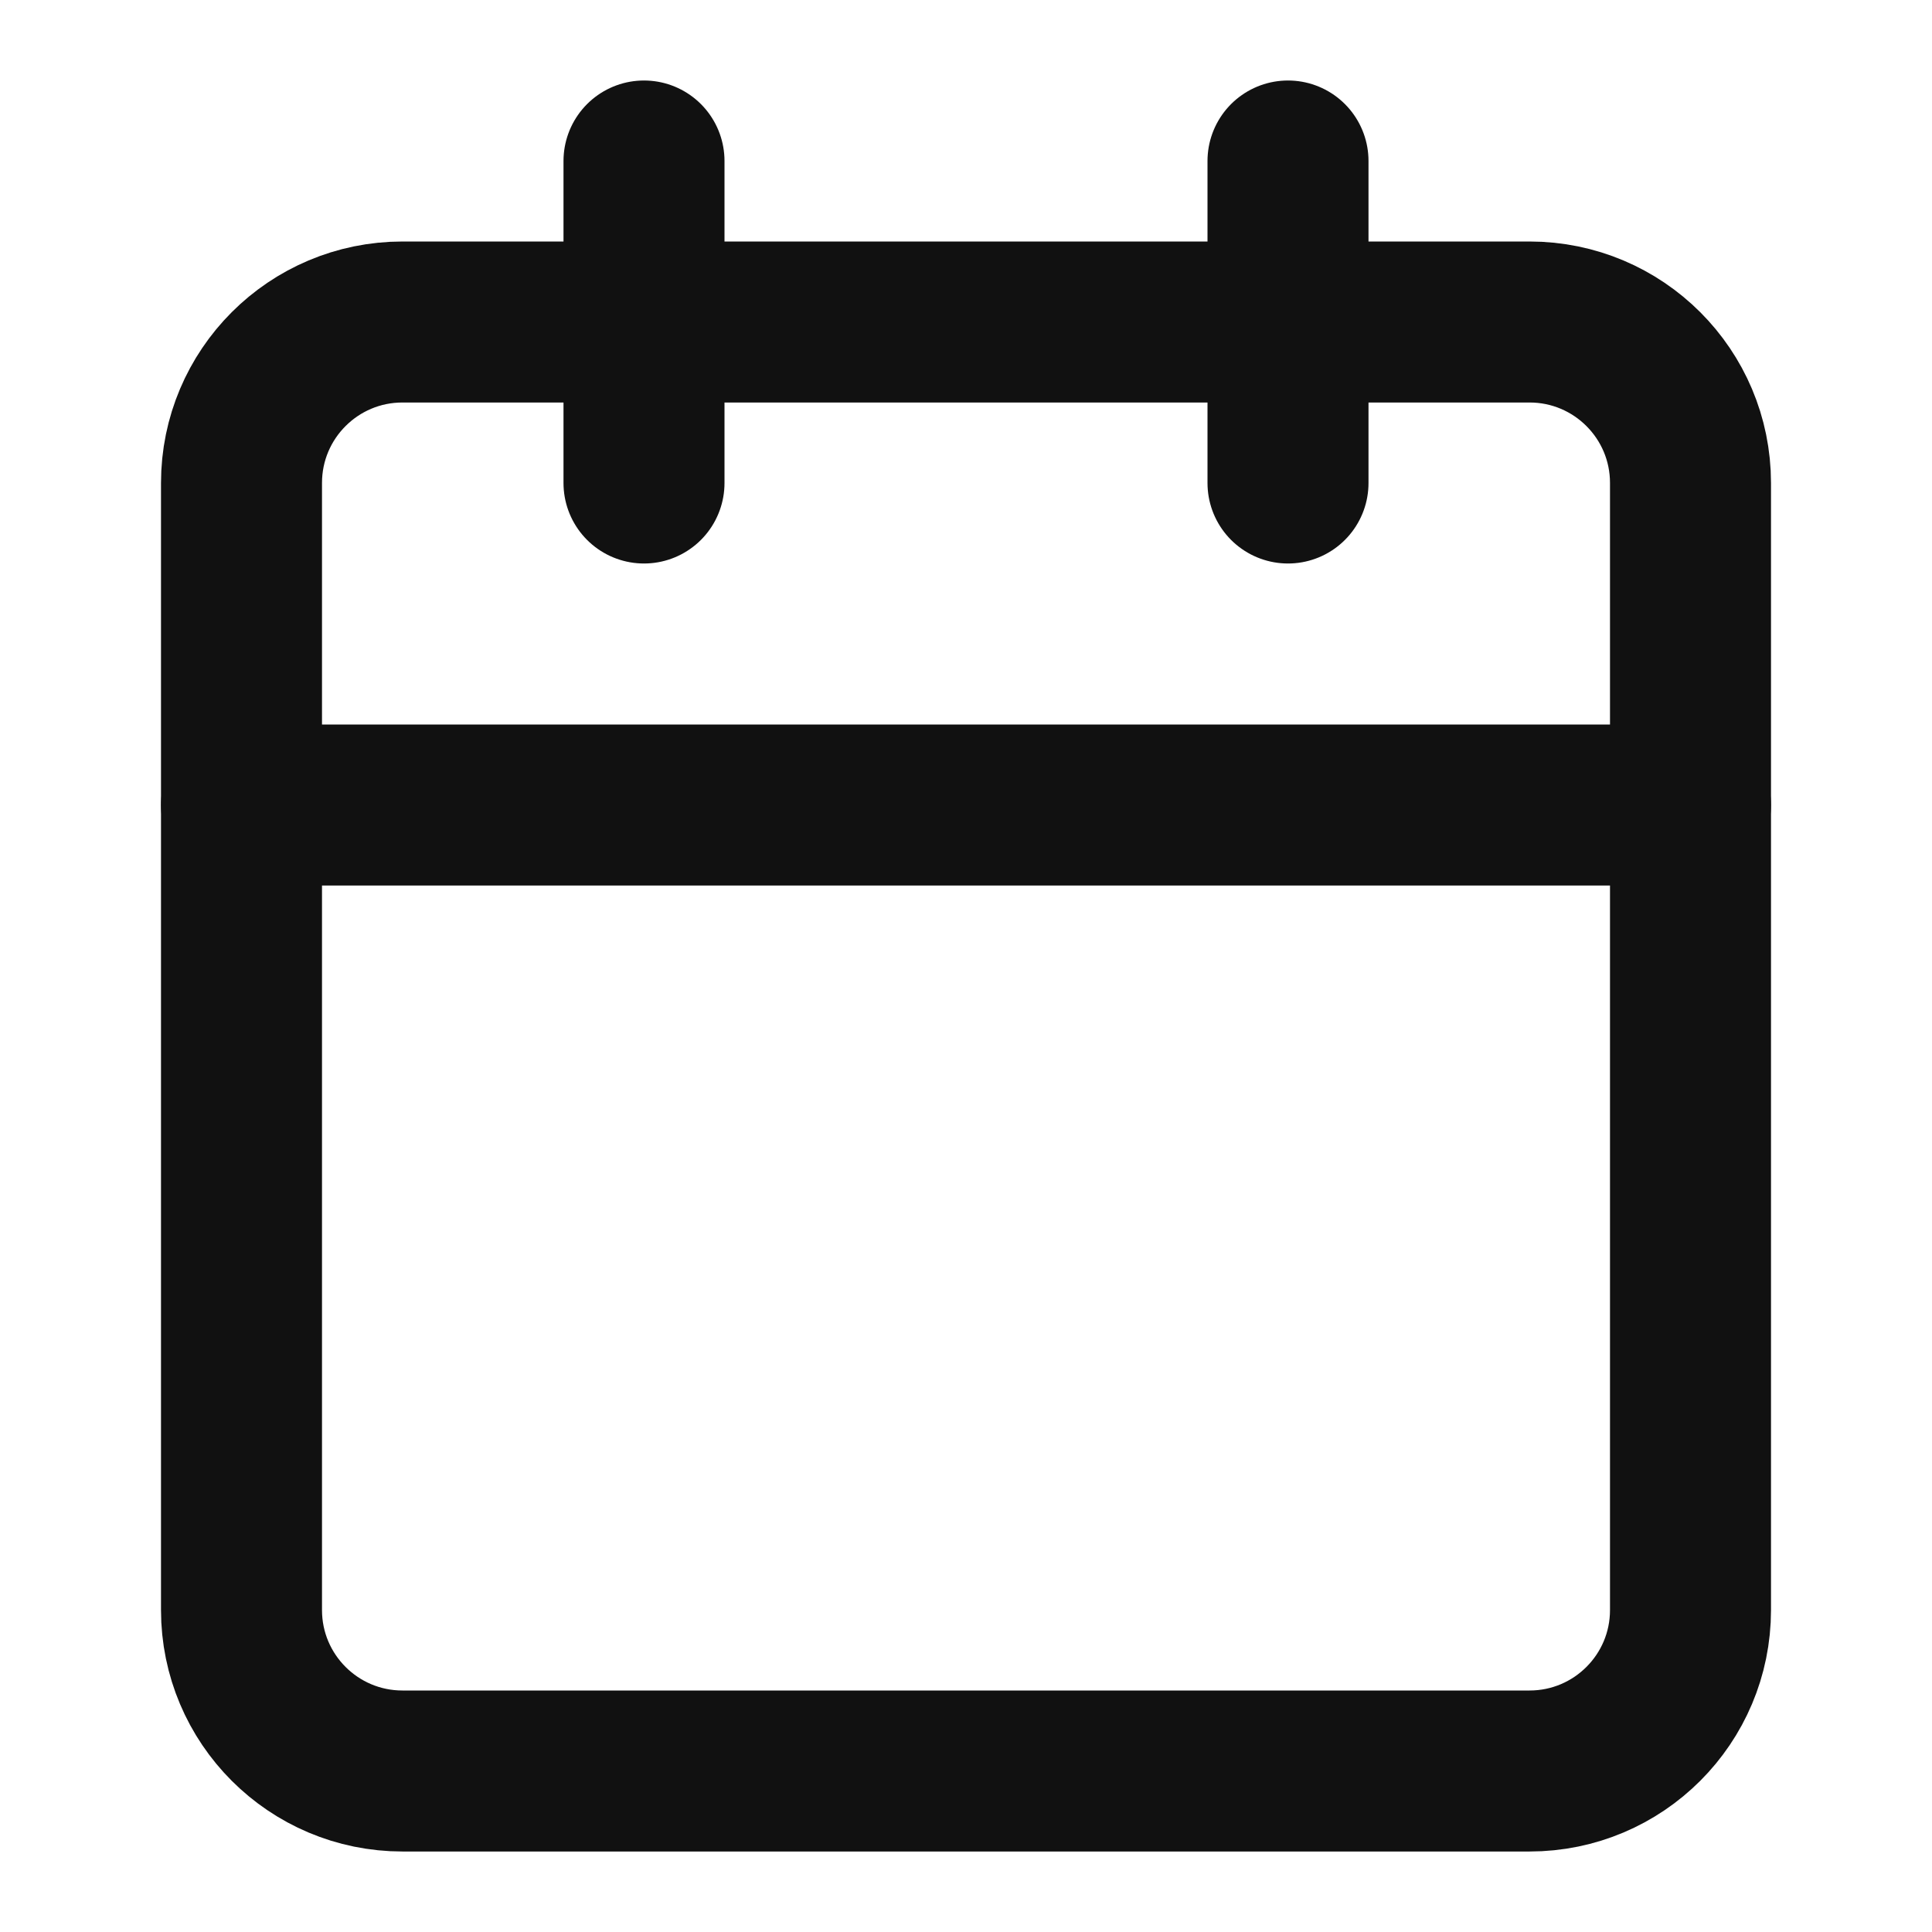
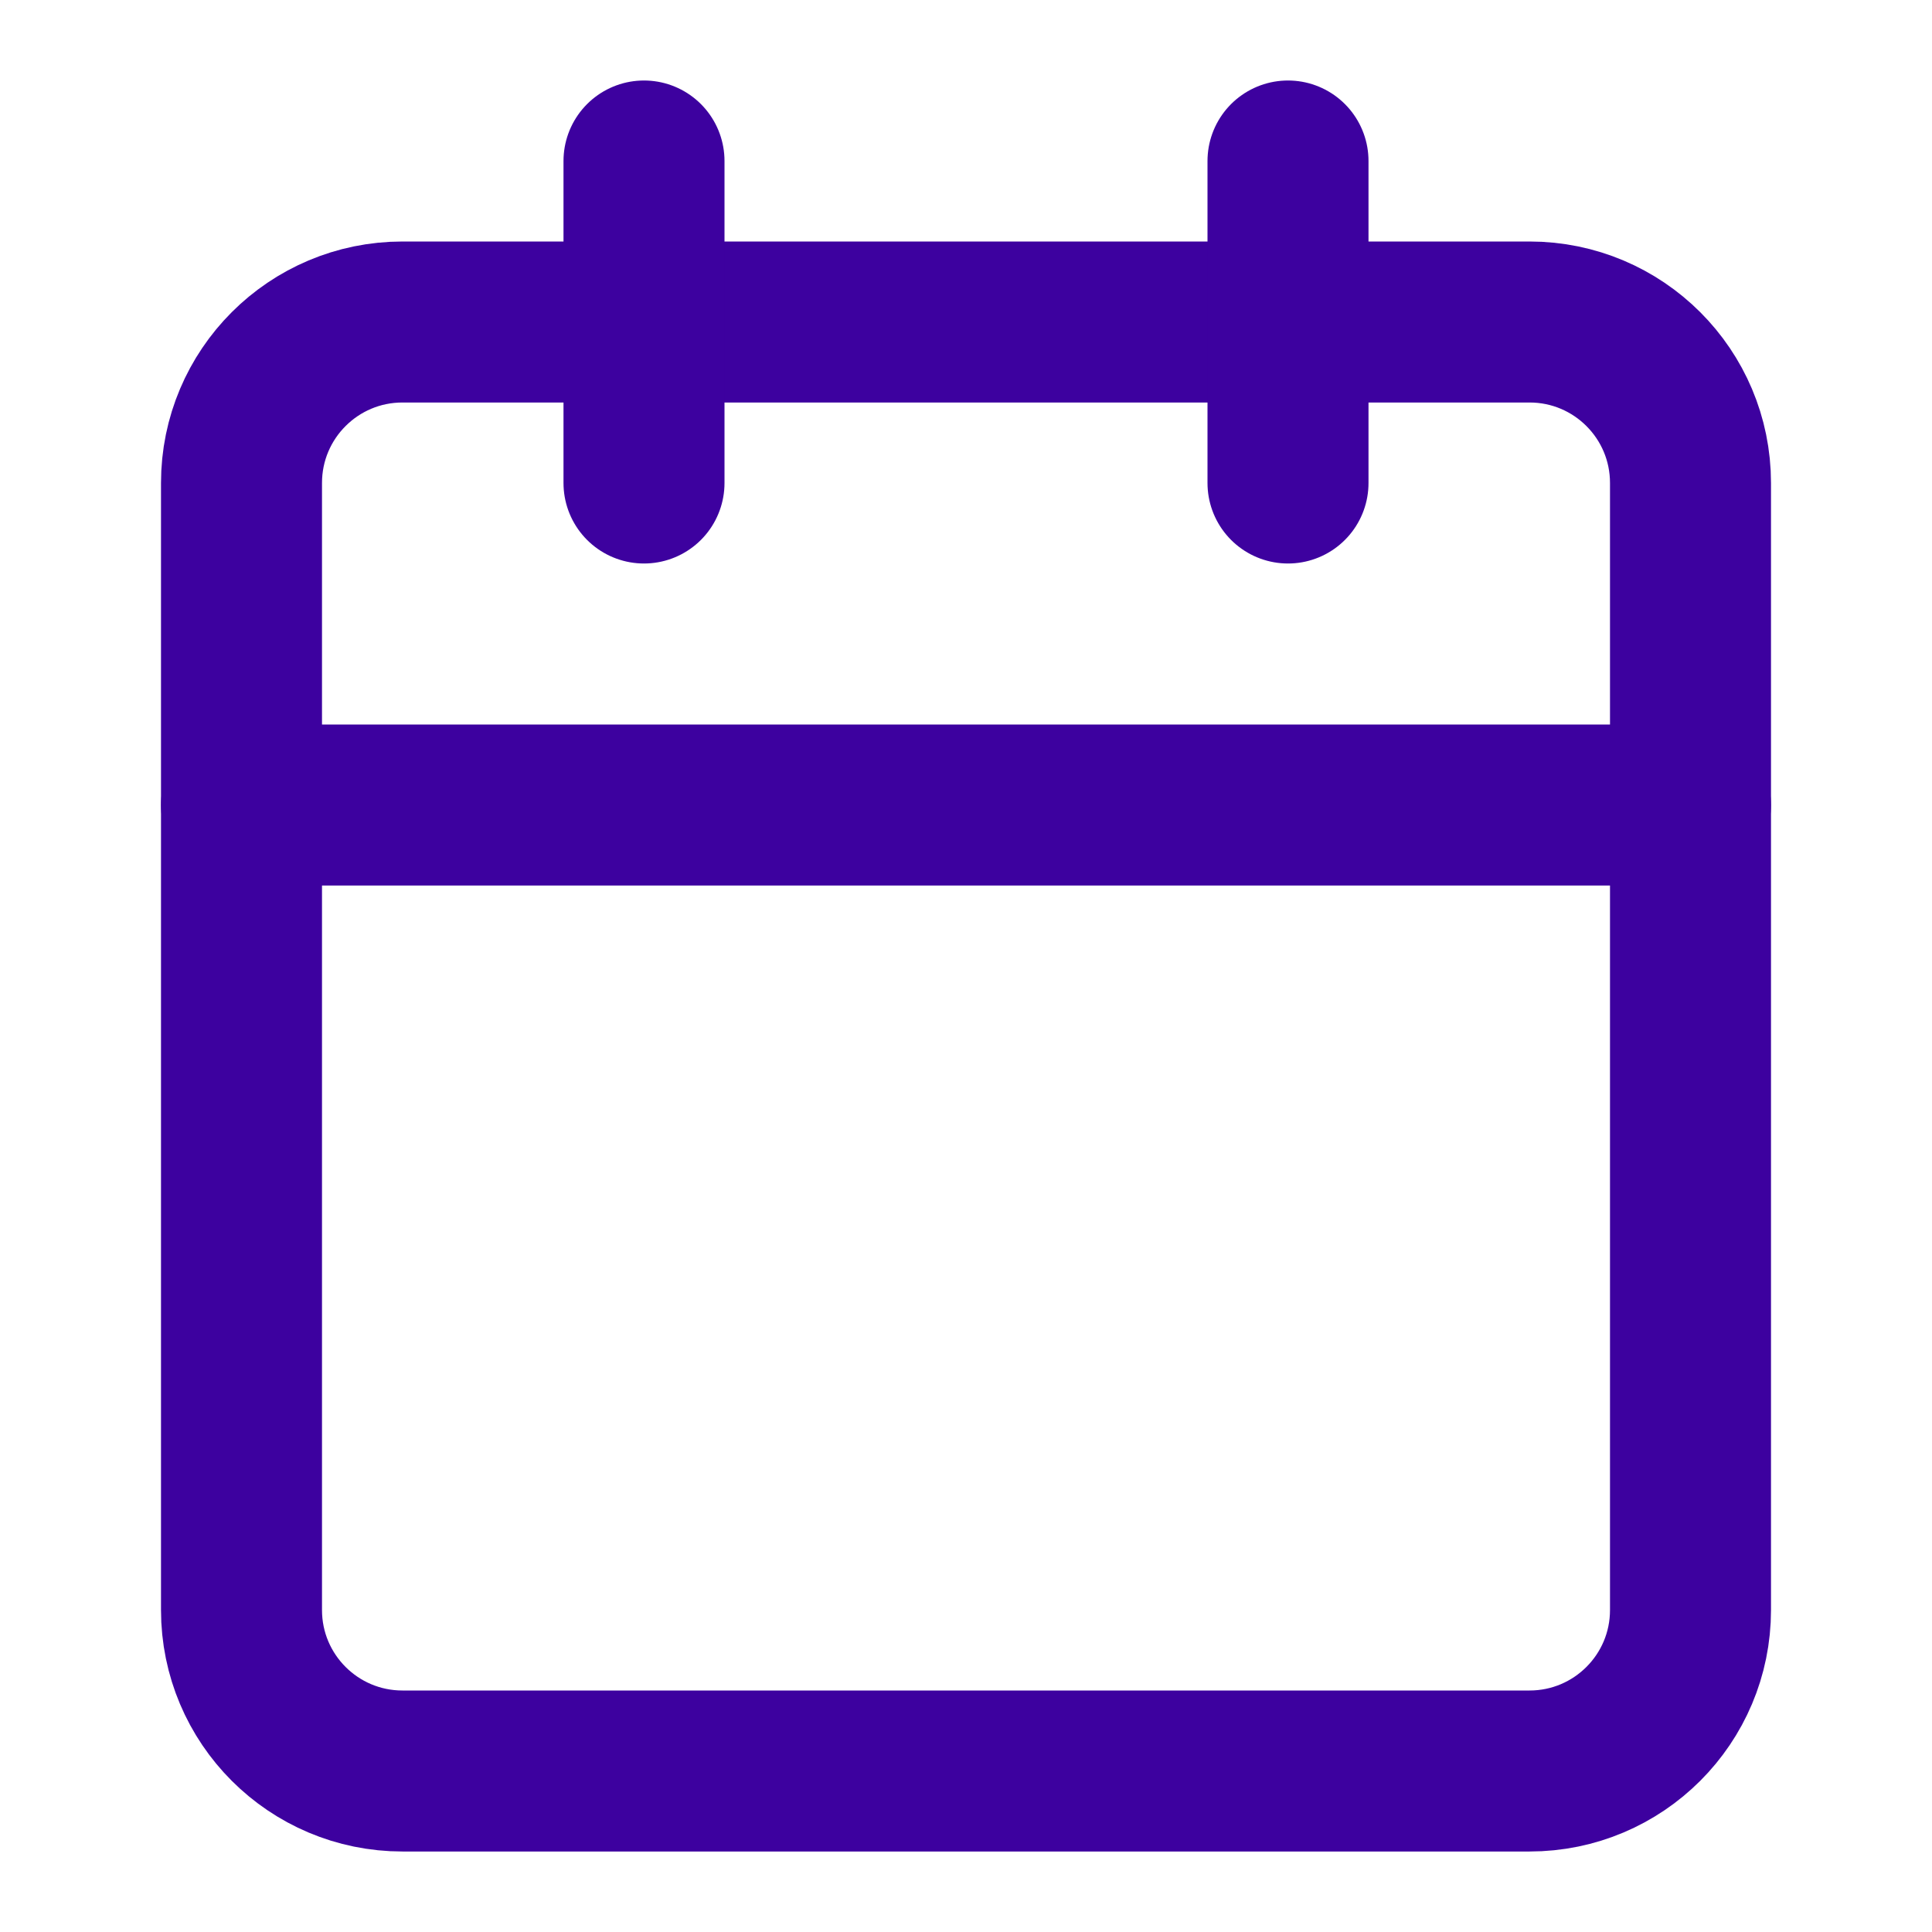
<svg xmlns="http://www.w3.org/2000/svg" width="24" height="24" viewBox="0 0 24 24" fill="none">
-   <path d="M19 4H5C3.895 4 3 4.895 3 6V20C3 21.105 3.895 22 5 22H19C20.105 22 21 21.105 21 20V6C21 4.895 20.105 4 19 4Z" stroke="#111111" stroke-width="2" stroke-linecap="round" stroke-linejoin="round" />
-   <path d="M16 2V6" stroke="#111111" stroke-width="2" stroke-linecap="round" stroke-linejoin="round" />
-   <path d="M8 2V6" stroke="#111111" stroke-width="2" stroke-linecap="round" stroke-linejoin="round" />
-   <path d="M3 10H21" stroke="#111111" stroke-width="2" stroke-linecap="round" stroke-linejoin="round" />
+   <path d="M19 4H5C3.895 4 3 4.895 3 6V20C3 21.105 3.895 22 5 22H19C20.105 22 21 21.105 21 20V6C21 4.895 20.105 4 19 4Z" stroke="#3D019F" stroke-width="2" stroke-linecap="round" stroke-linejoin="round" />
+   <path d="M16 2V6" stroke="#3D019F" stroke-width="2" stroke-linecap="round" stroke-linejoin="round" />
+   <path d="M8 2V6" stroke="#3D019F" stroke-width="2" stroke-linecap="round" stroke-linejoin="round" />
+   <path d="M3 10H21" stroke="#3D019F" stroke-width="2" stroke-linecap="round" stroke-linejoin="round" />
</svg>
